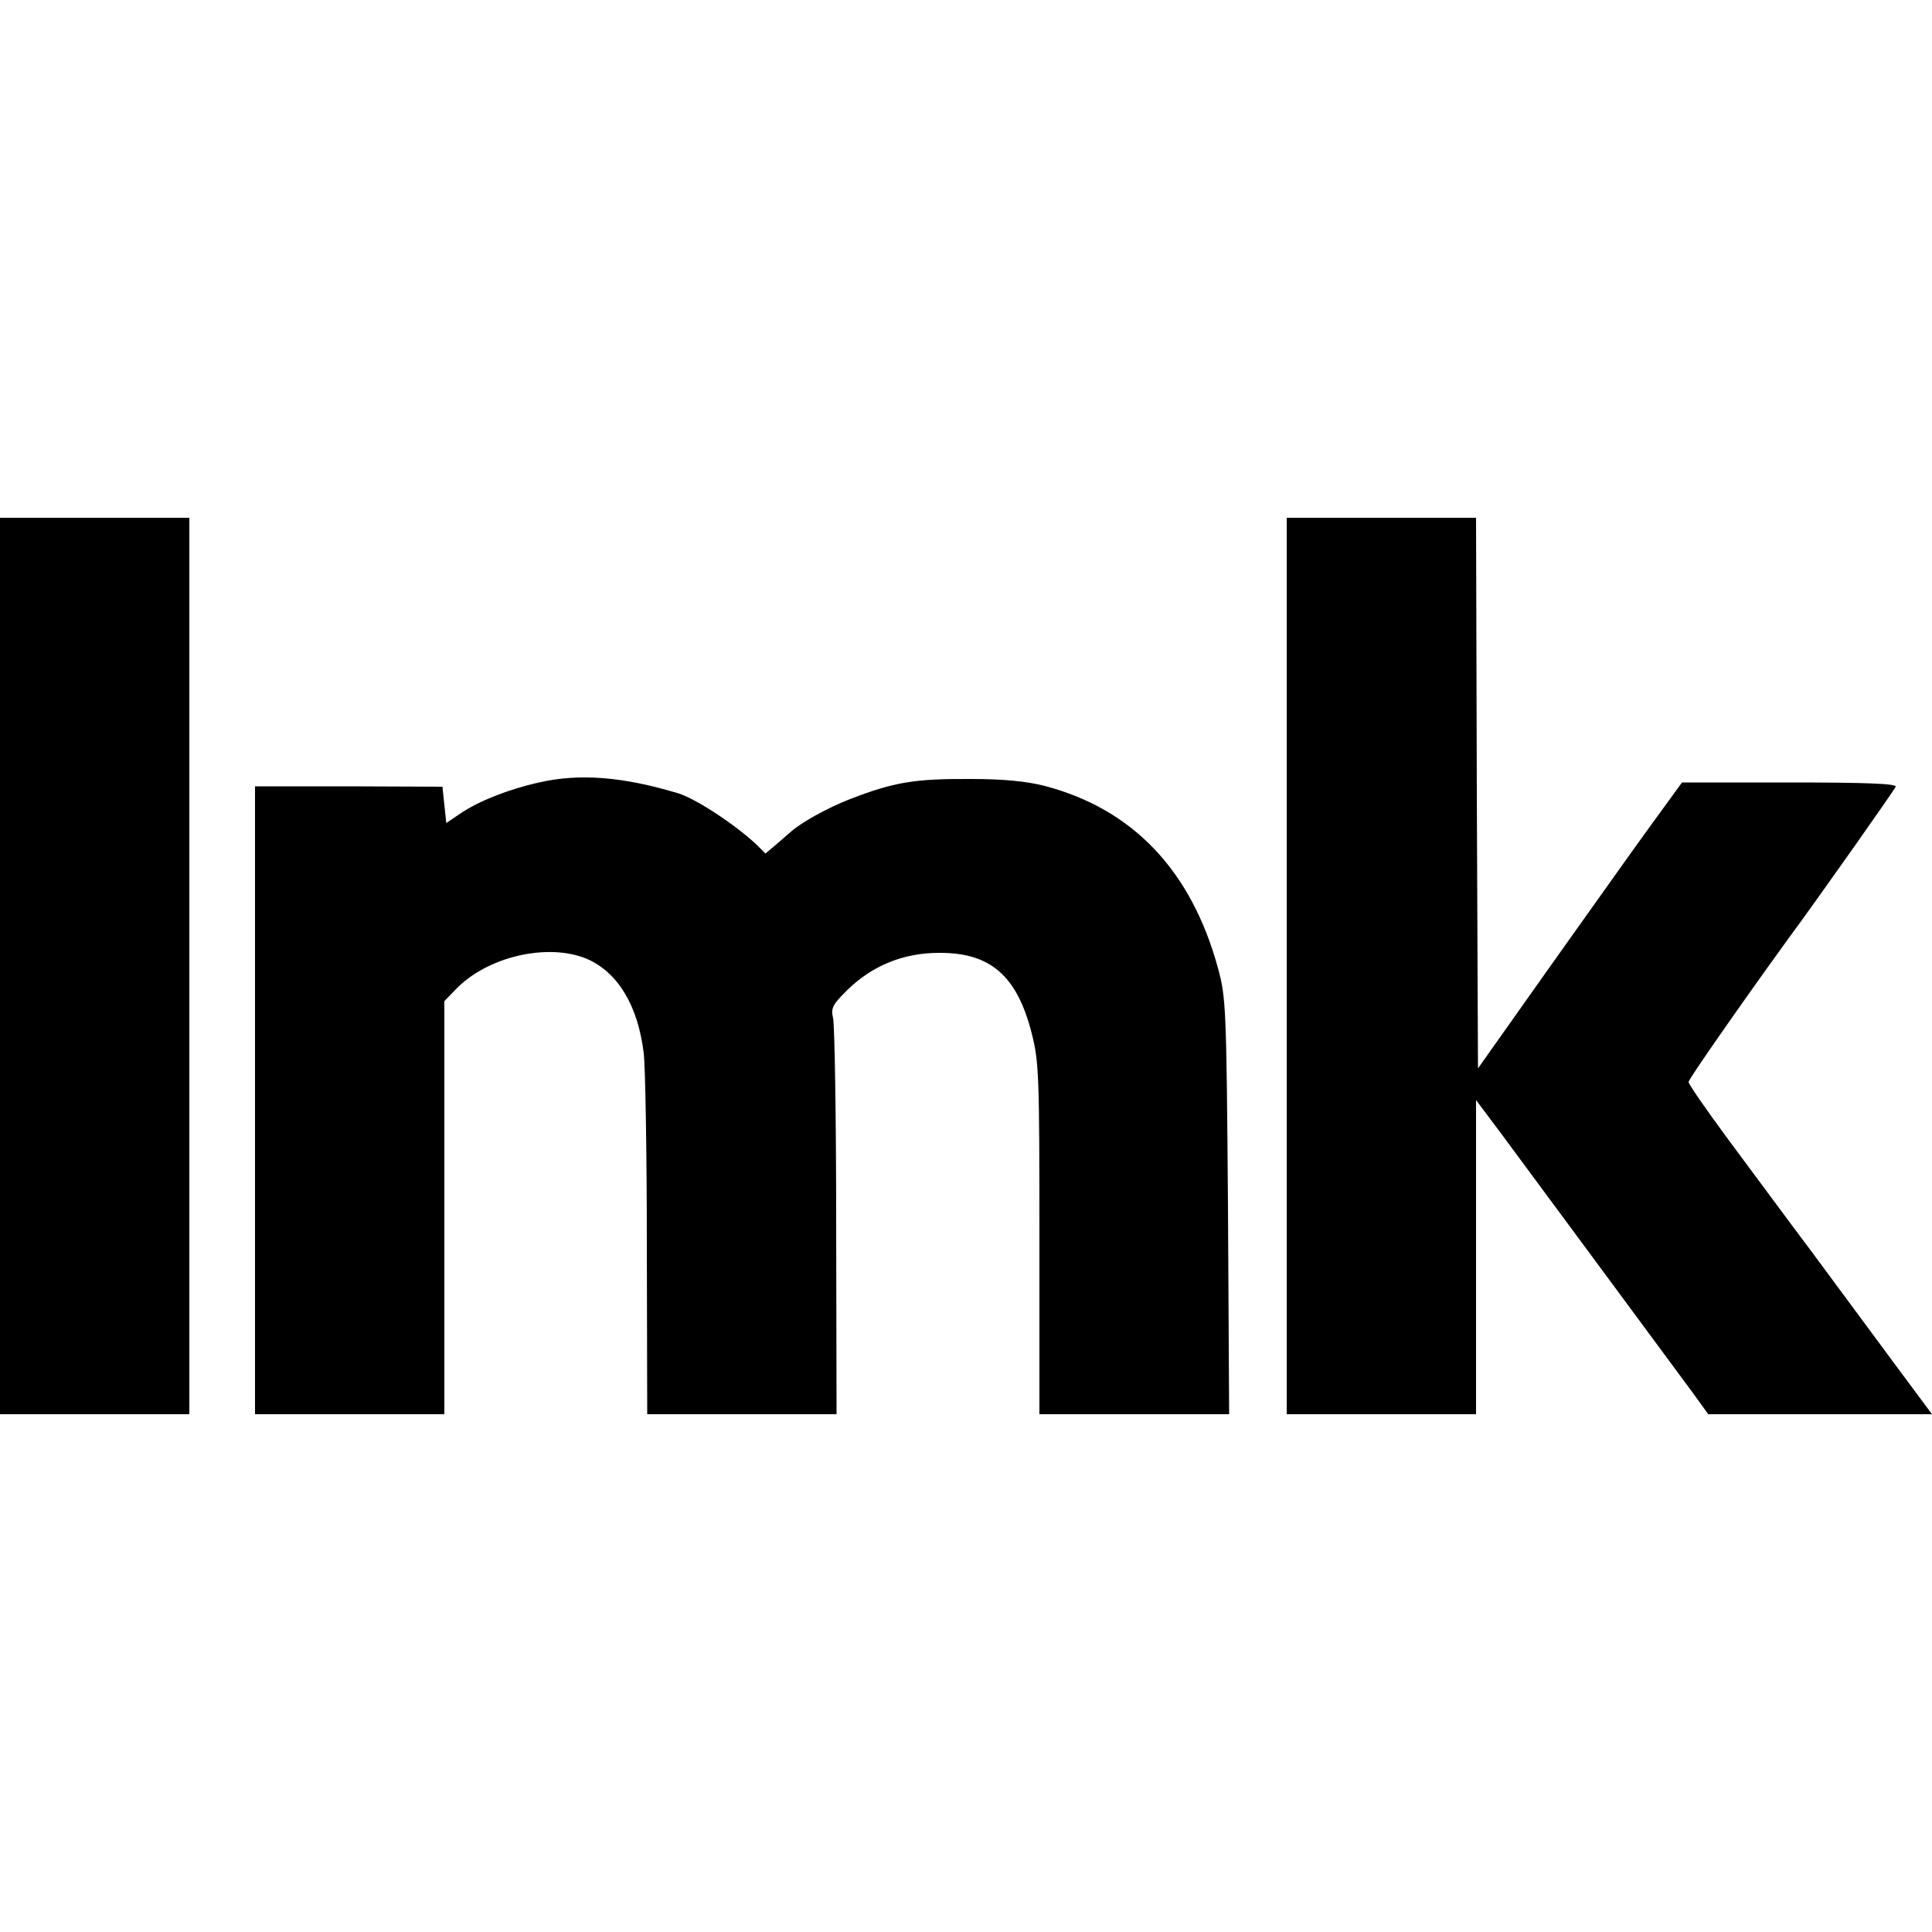
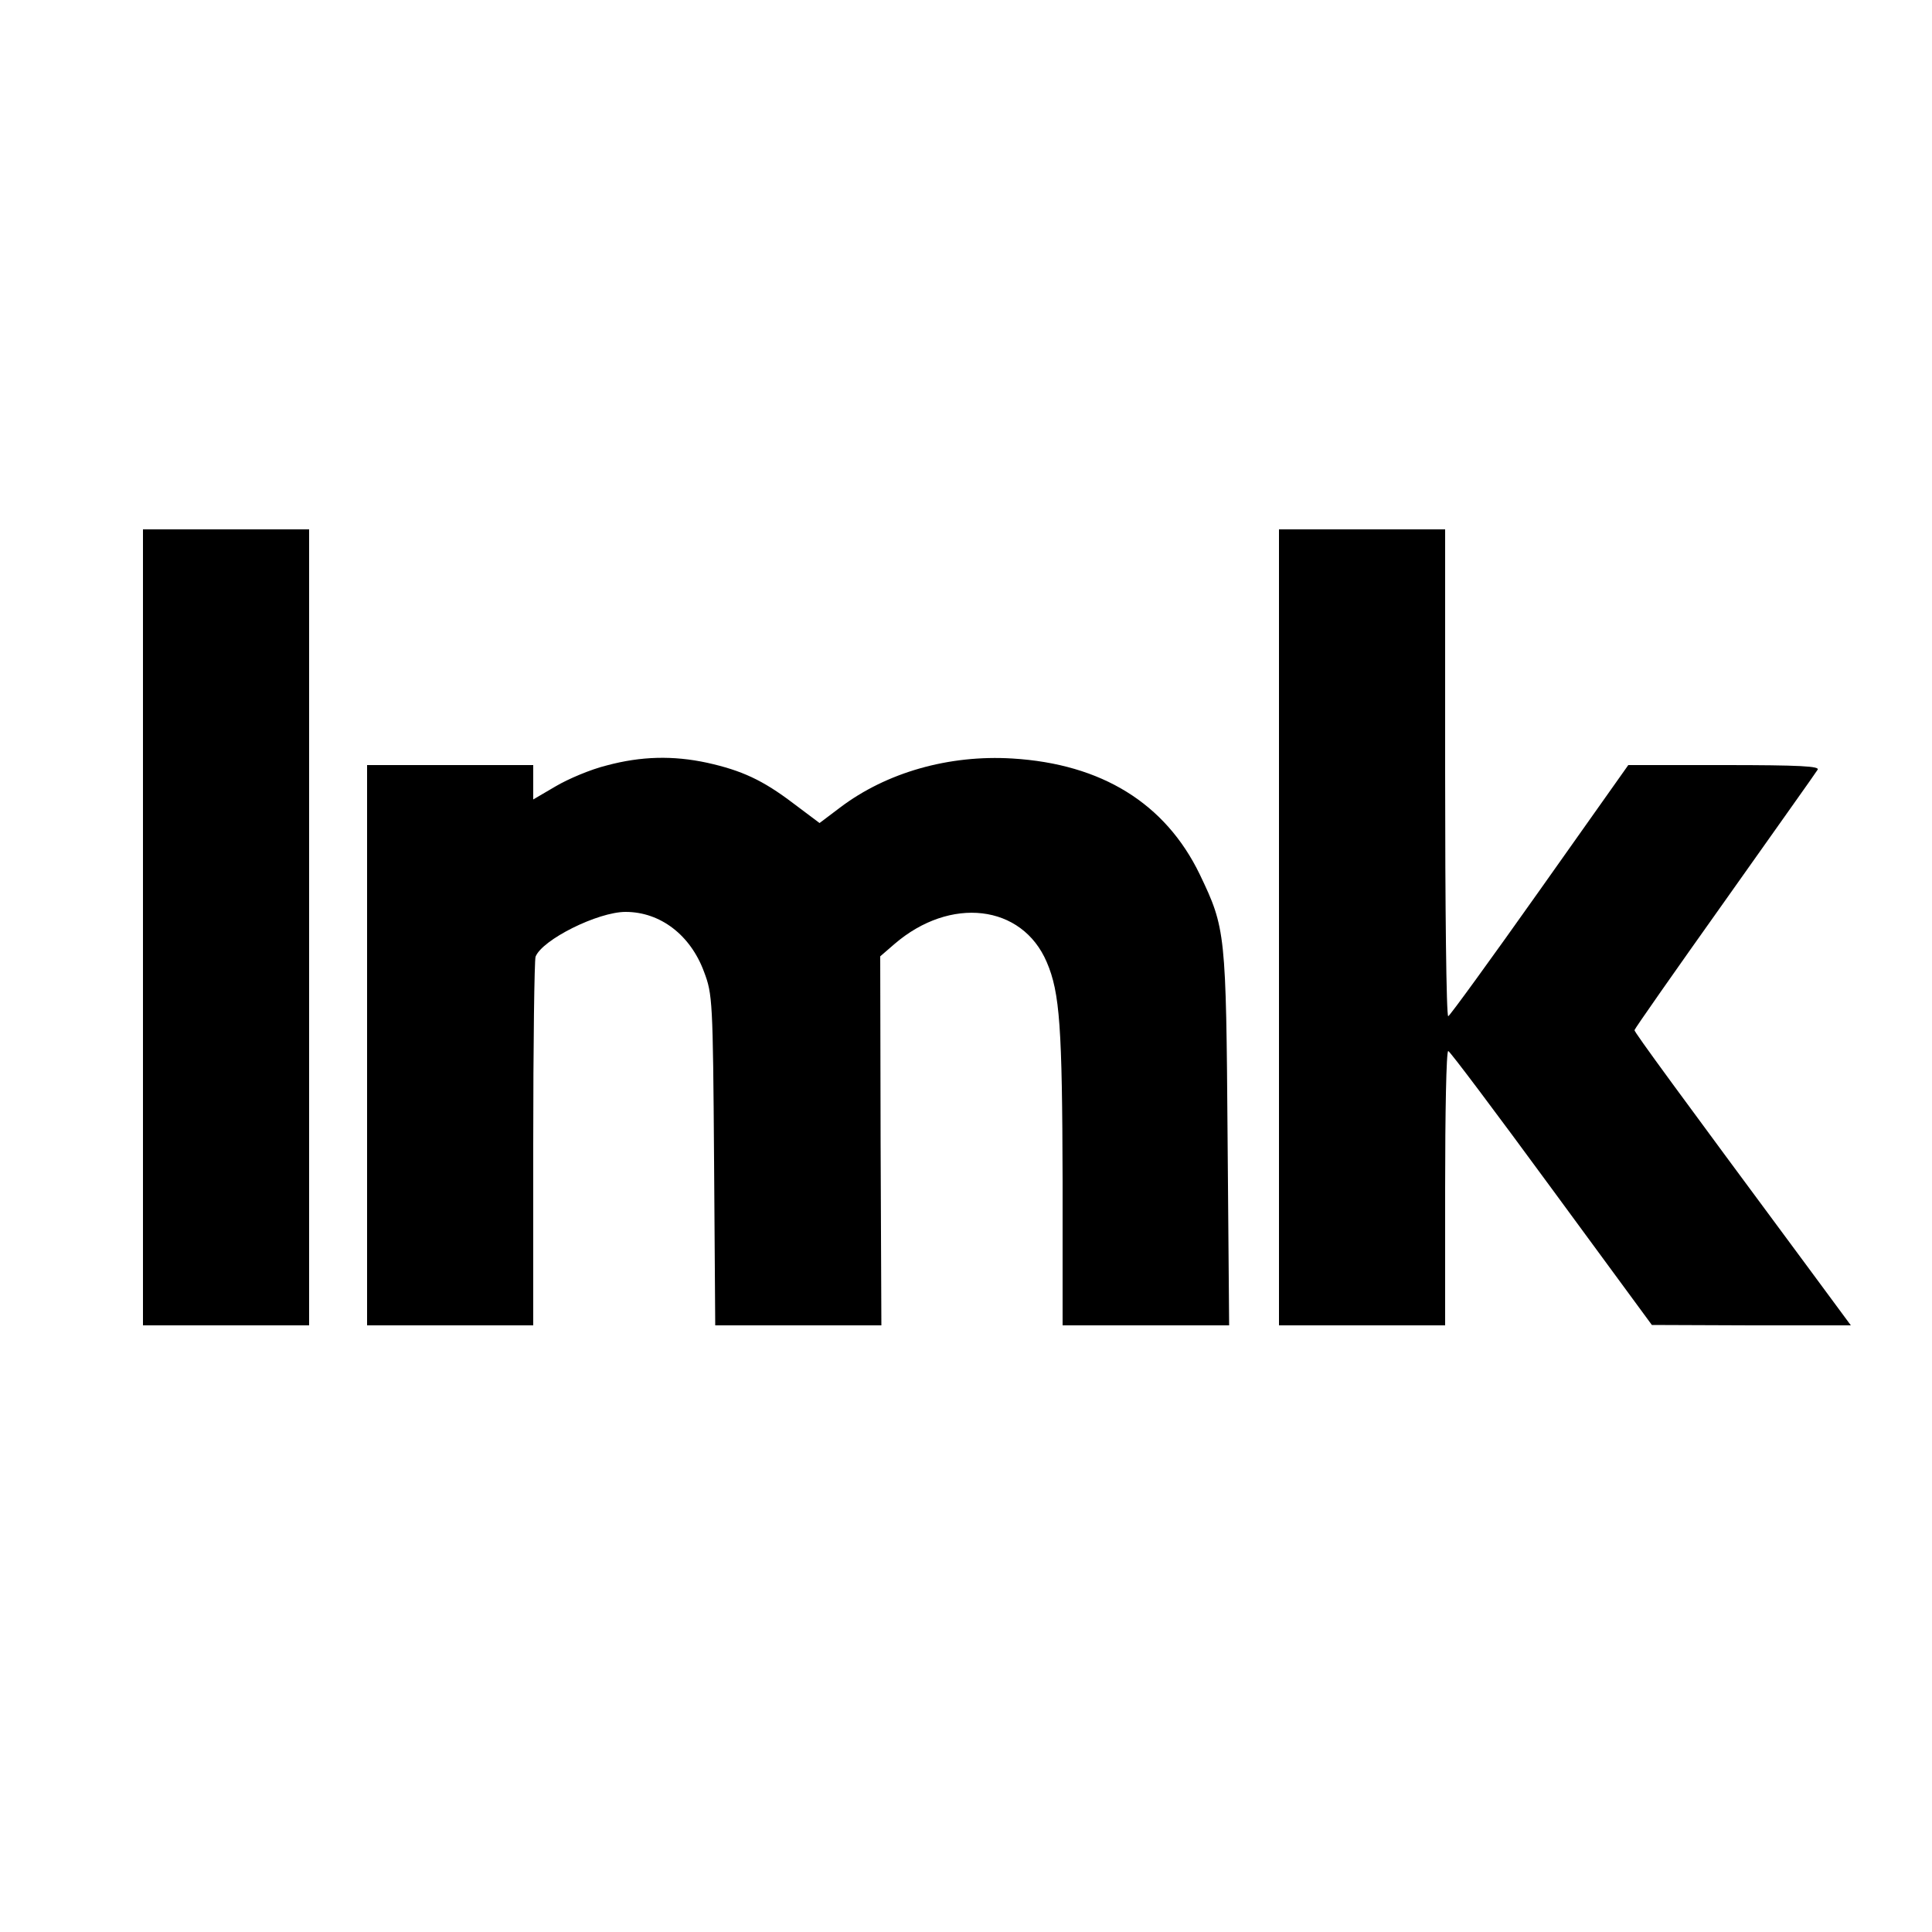
<svg xmlns="http://www.w3.org/2000/svg" version="1.0" width="500pt" height="500pt" viewBox="0 0 500 500" preserveAspectRatio="xMidYMid meet">
  <g transform="translate(0,500) scale(0.1,-0.1)" fill="#000000" stroke="none">
-     <path d="M0 2500 l0 -1160 245 0 245 0 0 1160 0 1160 -245 0 -245 0 0 -1160z" />
-     <path d="M3330 2500 l0 -1160 245 0 245 0 0 407 0 406 63 -84 c76 -103 438 -592 496 -671 l42 -58 289 0 290 0 -98 132 c-54 73 -150 203 -213 288 -64 85 -161 217 -217 292 -56 76 -102 142 -102 148 0 7 136 202 254 365 87 118 279 391 282 399 3 8 -79 11 -274 11 l-279 0 -80 -110 c-44 -60 -162 -227 -264 -370 l-184 -260 -3 713 -2 712 -245 0 -245 0 0 -1160z" />
-     <path d="M1395 2975 c-77 -17 -156 -48 -203 -80 l-37 -25 -5 47 -5 47 -242 1 -243 0 0 -812 0 -813 245 0 245 0 0 534 0 535 28 29 c82 87 241 123 342 80 79 -35 131 -120 146 -244 4 -33 8 -256 8 -496 l1 -438 245 0 245 0 -1 498 c0 273 -4 511 -8 527 -6 27 -1 35 36 72 65 64 146 97 238 97 133 1 202 -59 240 -208 19 -74 20 -111 20 -533 l0 -453 246 0 245 0 -3 538 c-4 515 -5 540 -26 617 -69 252 -220 411 -448 471 -47 12 -107 18 -189 18 -148 1 -201 -8 -315 -52 -59 -23 -128 -61 -156 -87 -6 -5 -23 -20 -37 -32 l-26 -22 -23 23 c-54 51 -157 119 -203 133 -143 43 -255 52 -360 28z" />
+     <path d="M370 2600 l0 -1030 215 0 215 0 0 1030 0 1030 -215 0 -215 0 0 -1030z" />
+     <path d="M3310 2600 l0 -1030 215 0 215 0 0 355 c0 195 3 355 8 355 4 0 124 -160 267 -355 l260 -354 258 -1 257 0 -113 153 c-331 447 -447 605 -447 611 0 3 105 153 233 333 128 181 237 334 241 341 6 9 -45 12 -242 12 l-248 0 -230 -325 c-126 -178 -232 -324 -236 -325 -5 0 -8 284 -8 630 l0 630 -215 0 -215 0 0 -1030z" />
+     <path d="M1570 3019 c-41 -10 -100 -35 -132 -54 l-58 -34 0 44 0 45 -215 0 -215 0 0 -725 0 -725 215 0 215 0 0 469 c0 258 3 476 6 485 17 44 161 116 233 116 90 0 168 -60 203 -155 22 -58 23 -75 26 -487 l3 -428 215 0 215 0 -2 477 -1 478 37 32 c144 124 330 103 394 -47 34 -79 40 -169 41 -567 l0 -373 216 0 215 0 -4 483 c-4 534 -5 544 -72 684 -89 184 -254 286 -485 300 -164 10 -326 -36 -446 -127 l-53 -40 -68 51 c-79 60 -133 85 -223 105 -88 19 -171 17 -260 -7z" />
  </g>
</svg>
